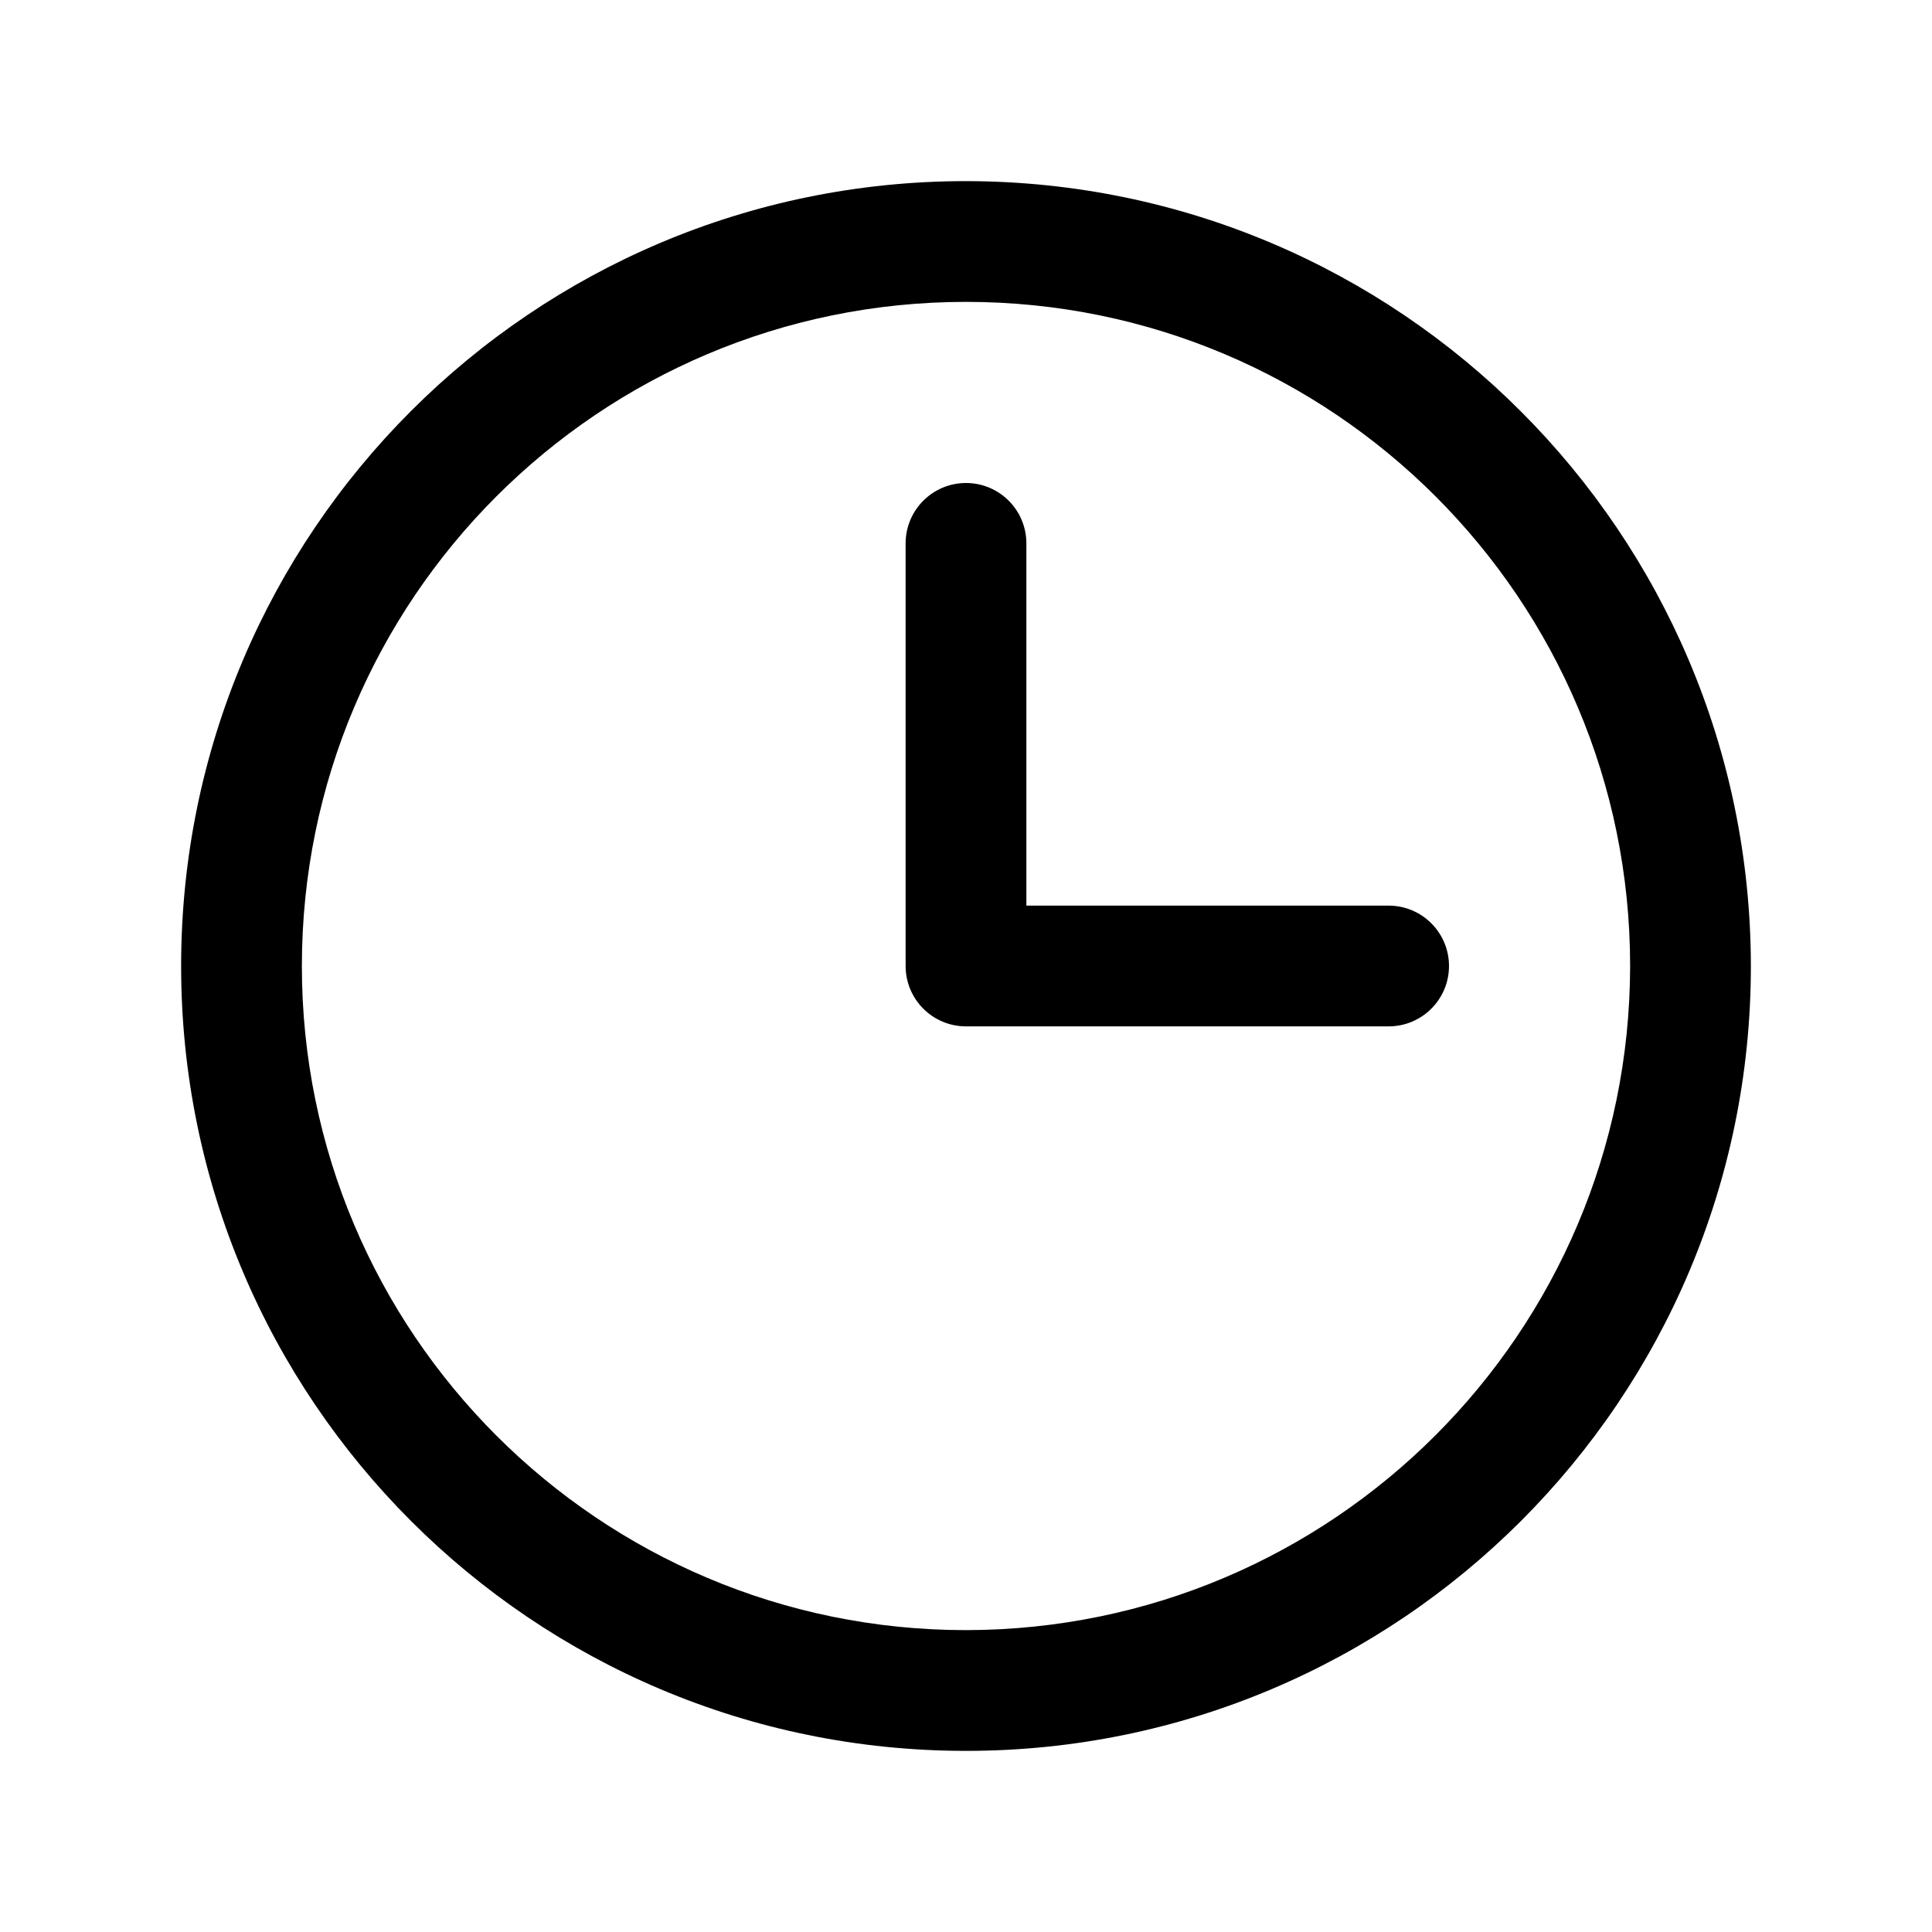
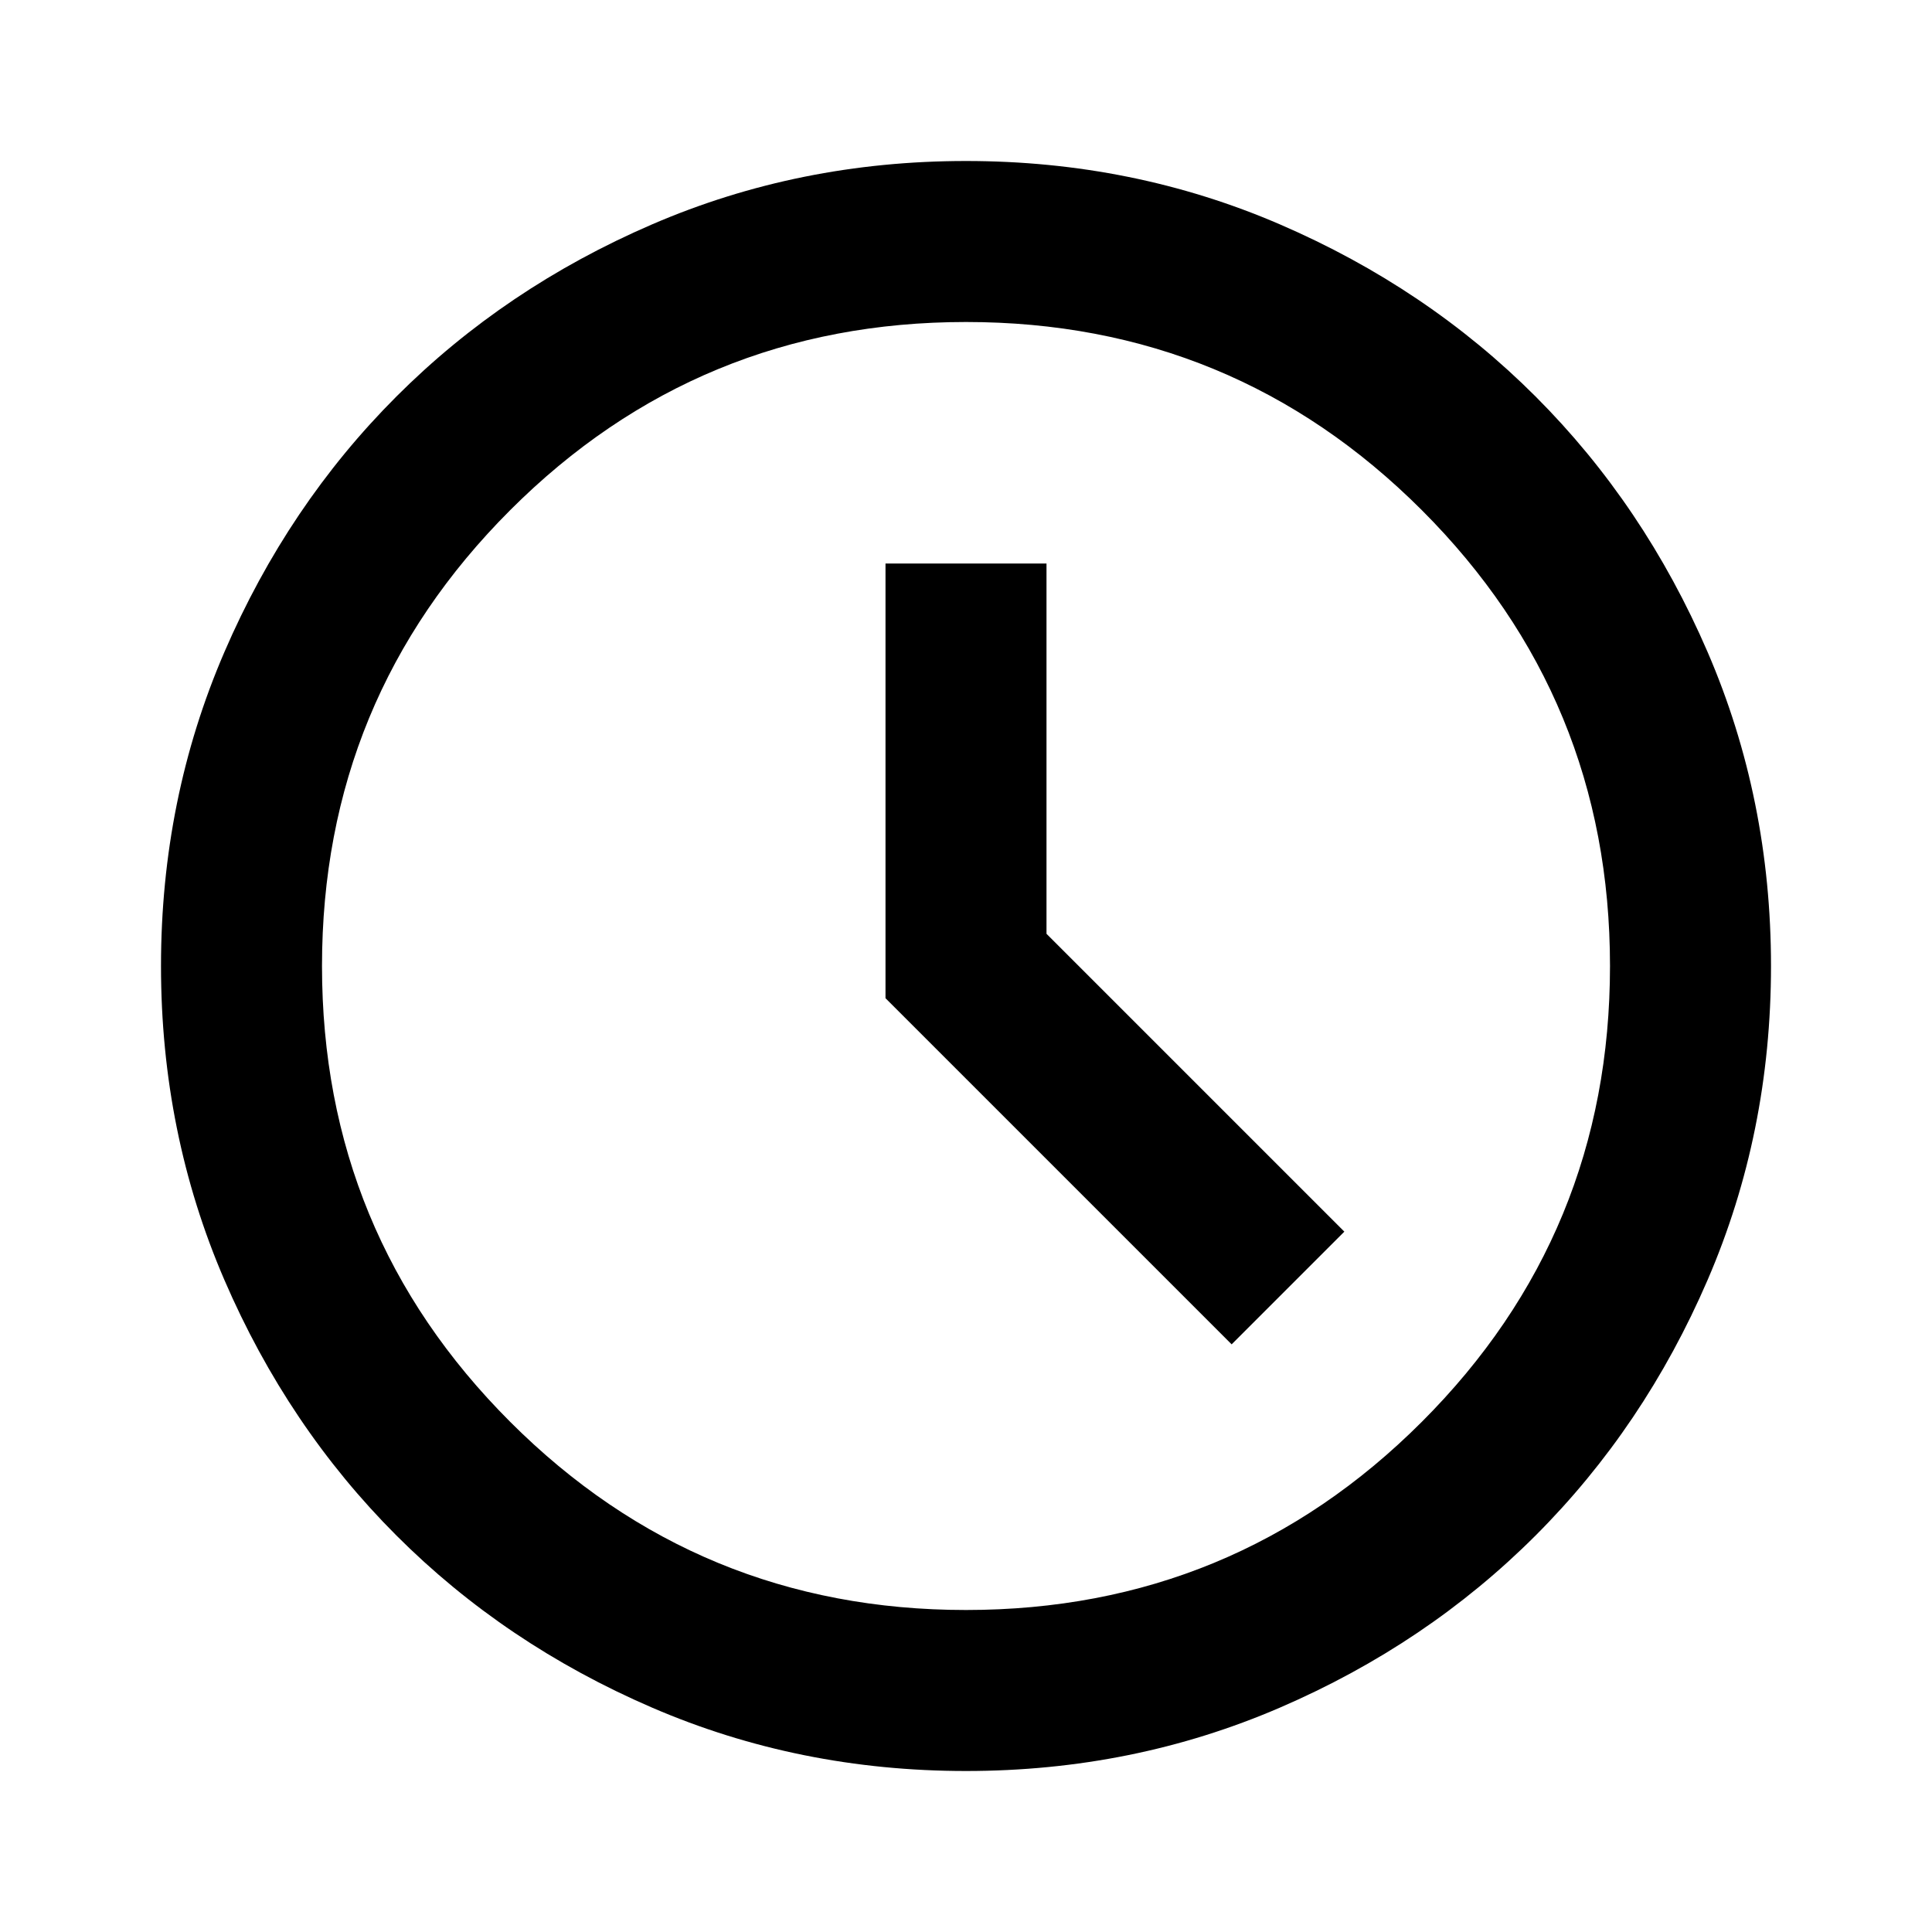
- <svg xmlns="http://www.w3.org/2000/svg" viewBox="0 0 256 256">
-   <path d="M128,24A104,104,0,1,0,232,128,104.11,104.11,0,0,0,128,24Zm0,192a88,88,0,1,1,88-88A88.1,88.1,0,0,1,128,216Zm64-88a8,8,0,0,1-8,8H128a8,8,0,0,1-8-8V72a8,8,0,0,1,16,0v48h48A8,8,0,0,1,192,128Z" />
+ <svg xmlns="http://www.w3.org/2000/svg" viewBox="0 -960 960 960">
+   <path d="m612-292 56-56-148-148v-184h-80v216l172 172ZM480-80q-83 0-156-31.5T197-197q-54-54-85.5-127T80-480q0-83 31.5-156T197-763q54-54 127-85.5T480-880q83 0 156 31.5T763-763q54 54 85.5 127T880-480q0 83-31.5 156T763-197q-54 54-127 85.5T480-80Zm0-400Zm0 320q133 0 226.5-93.5T800-480q0-133-93.5-226.5T480-800q-133 0-226.5 93.5T160-480q0 133 93.5 226.5T480-160Z" />
</svg>
